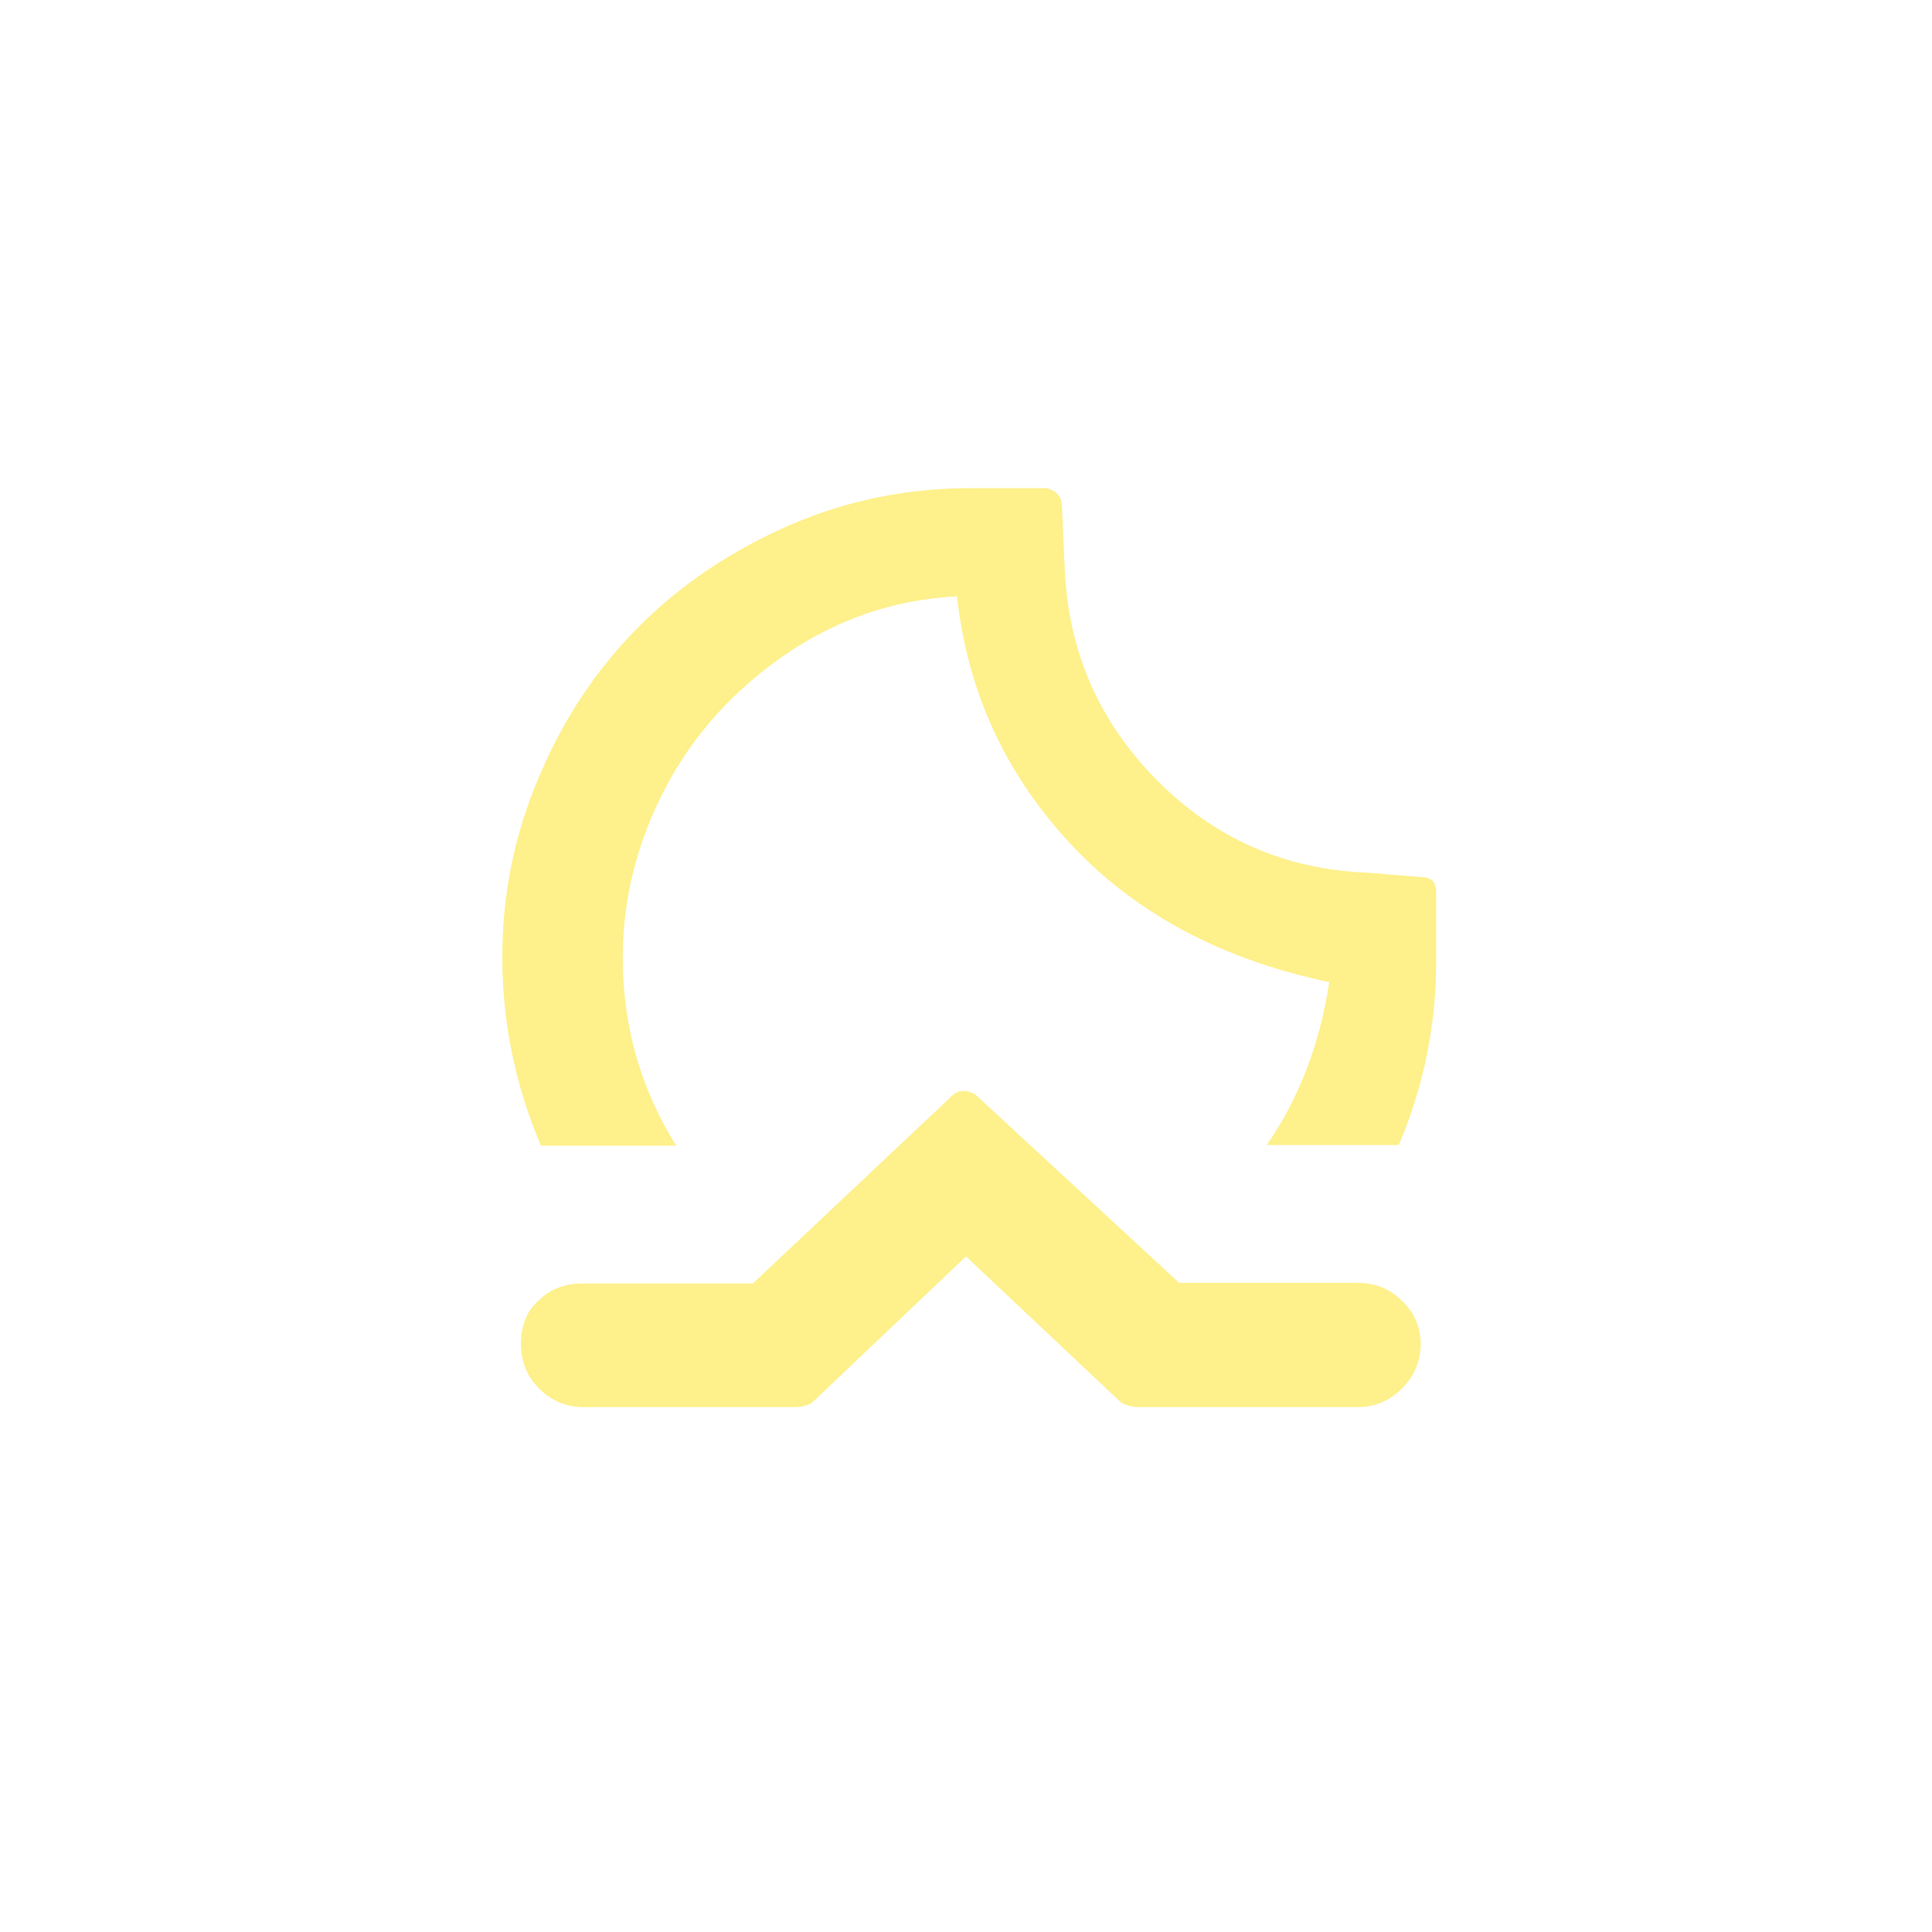
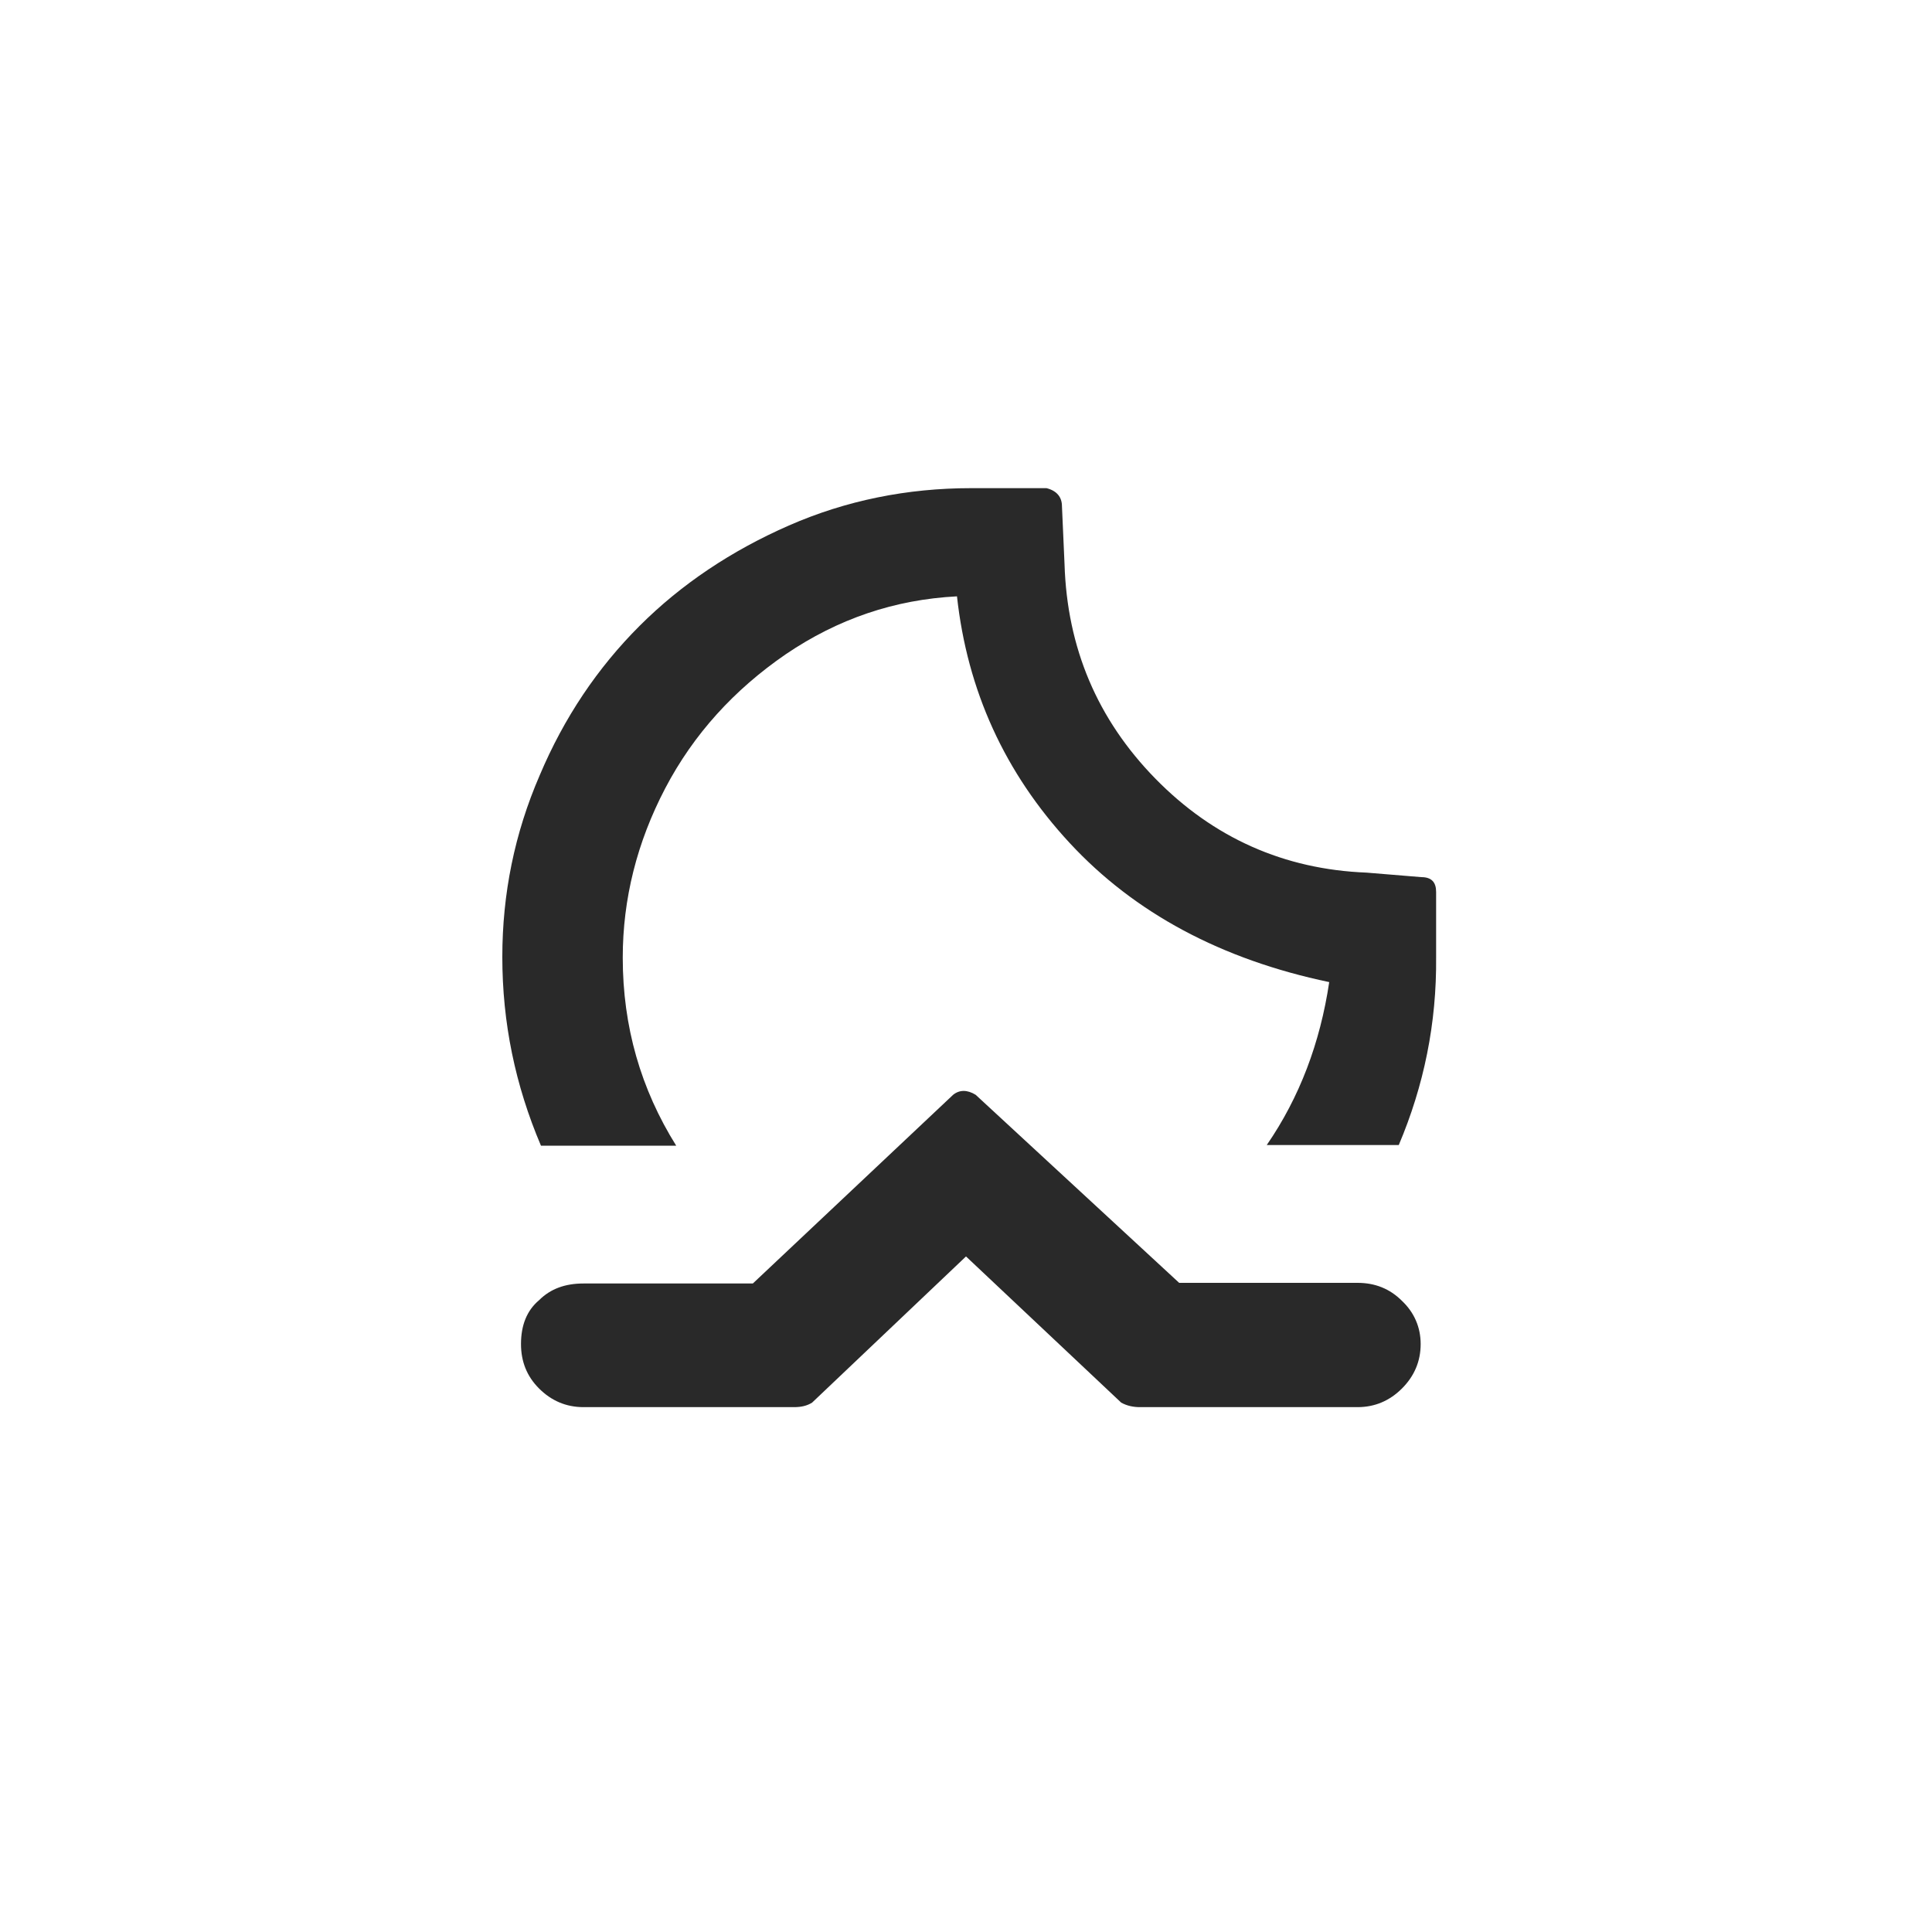
<svg xmlns="http://www.w3.org/2000/svg" width="46" height="46" version="1.1" id="Layer_1" x="0px" y="0px" viewBox="0 0 30 30" style="enable-background:new 0 0 30 30;" xml:space="preserve">
-   <path fill="#FEF08A" d="M7.8,14.86c0-0.98,0.19-1.92,0.58-2.82c0.38-0.9,0.9-1.67,1.55-2.32c0.65-0.65,1.43-1.17,2.32-1.56s1.84-0.58,2.83-0.58  h1.17c0.16,0.04,0.24,0.14,0.24,0.28l0.04,0.9c0.04,1.3,0.51,2.41,1.41,3.33s2,1.41,3.28,1.46l0.85,0.07c0.16,0,0.23,0.08,0.23,0.23  v1.01c0.01,1.03-0.19,2-0.58,2.92h-2.05c0.51-0.74,0.83-1.59,0.97-2.53c-1.67-0.35-3.02-1.07-4.03-2.16s-1.59-2.37-1.75-3.83  c-0.97,0.05-1.85,0.35-2.66,0.9c-0.8,0.55-1.43,1.24-1.87,2.08c-0.44,0.84-0.66,1.72-0.66,2.63c0,1.07,0.28,2.04,0.83,2.92H8.4  C8,16.85,7.8,15.88,7.8,14.86z M8.09,20.87c0-0.29,0.09-0.52,0.28-0.68c0.18-0.18,0.41-0.26,0.69-0.26h2.63L14.8,17  c0.1-0.08,0.22-0.08,0.35,0l3.16,2.92h2.77c0.27,0,0.5,0.09,0.69,0.28c0.19,0.18,0.29,0.41,0.29,0.67c0,0.27-0.1,0.5-0.29,0.69  c-0.19,0.19-0.42,0.29-0.69,0.29h-3.38c-0.1,0-0.2-0.02-0.29-0.07l-2.41-2.27l-2.39,2.27c-0.08,0.05-0.17,0.07-0.28,0.07H9.06  c-0.27,0-0.5-0.1-0.69-0.29S8.09,21.14,8.09,20.87z" />
+   <path fill="#292929" d="M7.8,14.86c0-0.98,0.19-1.92,0.58-2.82c0.38-0.9,0.9-1.67,1.55-2.32c0.65-0.65,1.43-1.17,2.32-1.56s1.84-0.58,2.83-0.58  h1.17c0.16,0.04,0.24,0.14,0.24,0.28l0.04,0.9c0.04,1.3,0.51,2.41,1.41,3.33s2,1.41,3.28,1.46l0.85,0.07c0.16,0,0.23,0.08,0.23,0.23  v1.01c0.01,1.03-0.19,2-0.58,2.92h-2.05c0.51-0.74,0.83-1.59,0.97-2.53c-1.67-0.35-3.02-1.07-4.03-2.16s-1.59-2.37-1.75-3.83  c-0.97,0.05-1.85,0.35-2.66,0.9c-0.8,0.55-1.43,1.24-1.87,2.08c-0.44,0.84-0.66,1.72-0.66,2.63c0,1.07,0.28,2.04,0.83,2.92H8.4  C8,16.85,7.8,15.88,7.8,14.86z M8.09,20.87c0-0.29,0.09-0.52,0.28-0.68c0.18-0.18,0.41-0.26,0.69-0.26h2.63L14.8,17  c0.1-0.08,0.22-0.08,0.35,0l3.16,2.92h2.77c0.27,0,0.5,0.09,0.69,0.28c0.19,0.18,0.29,0.41,0.29,0.67c0,0.27-0.1,0.5-0.29,0.69  c-0.19,0.19-0.42,0.29-0.69,0.29h-3.38c-0.1,0-0.2-0.02-0.29-0.07l-2.41-2.27l-2.39,2.27c-0.08,0.05-0.17,0.07-0.28,0.07H9.06  c-0.27,0-0.5-0.1-0.69-0.29S8.09,21.14,8.09,20.87z" />
</svg>
